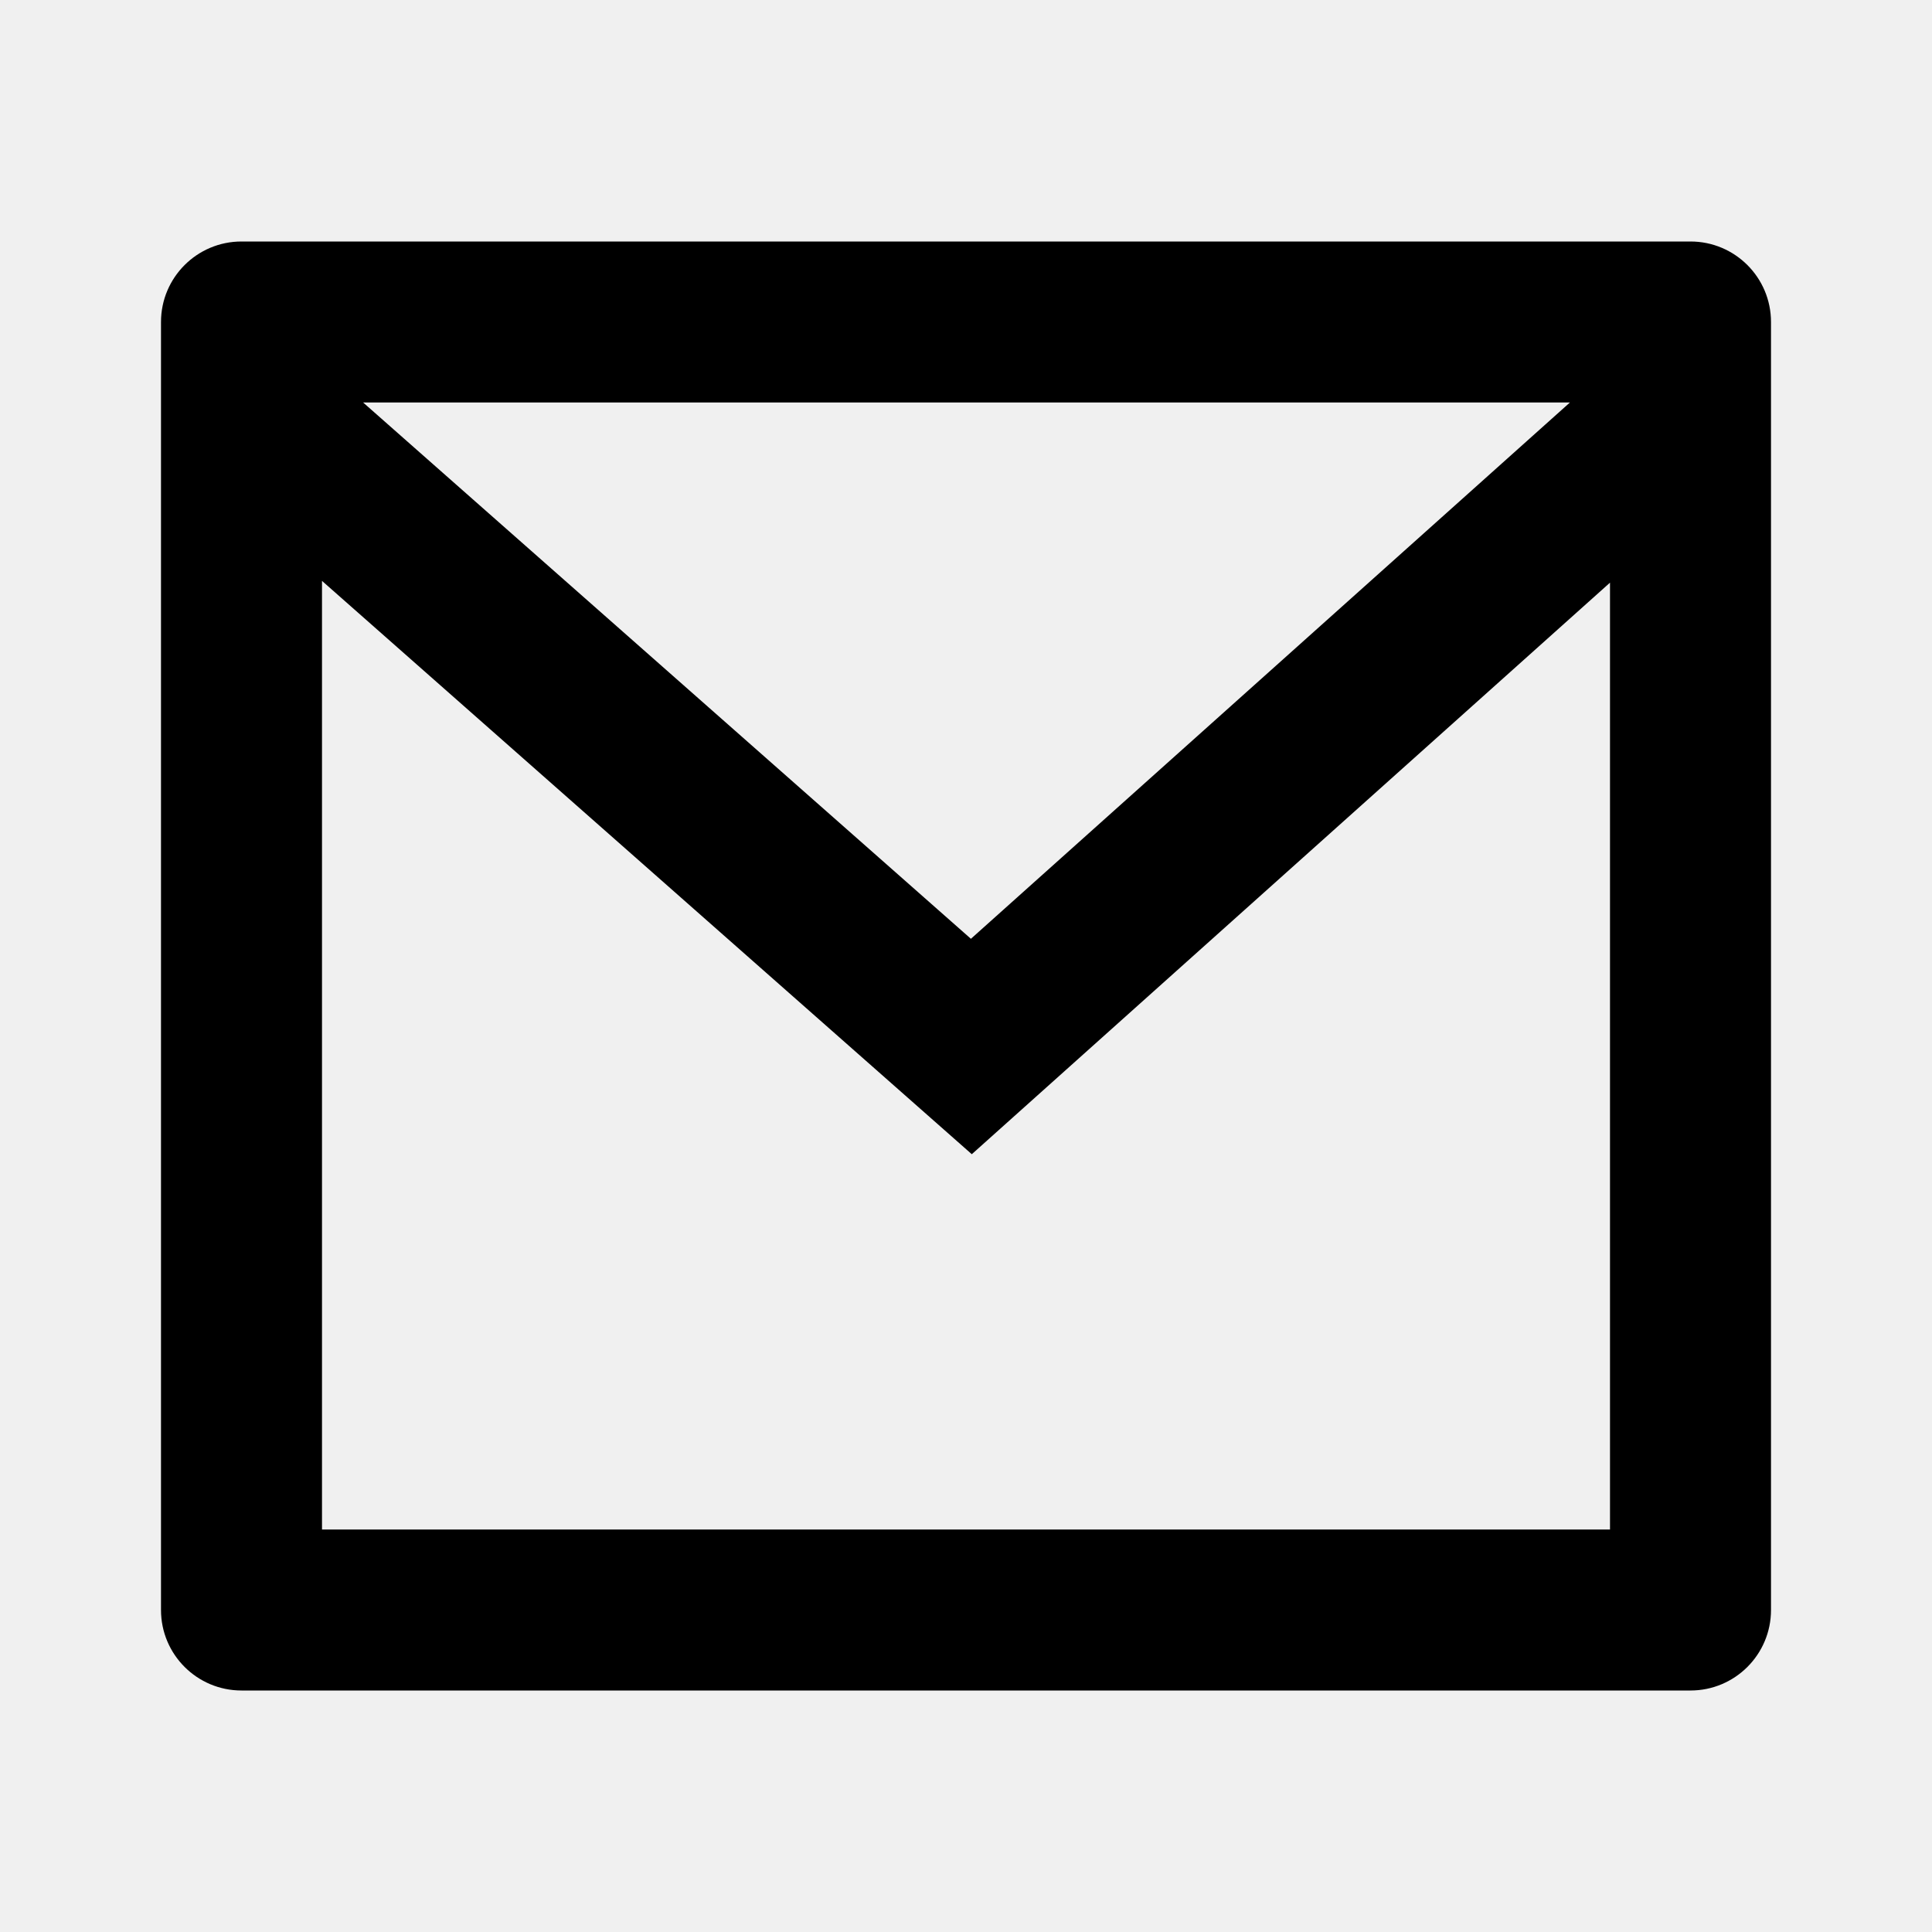
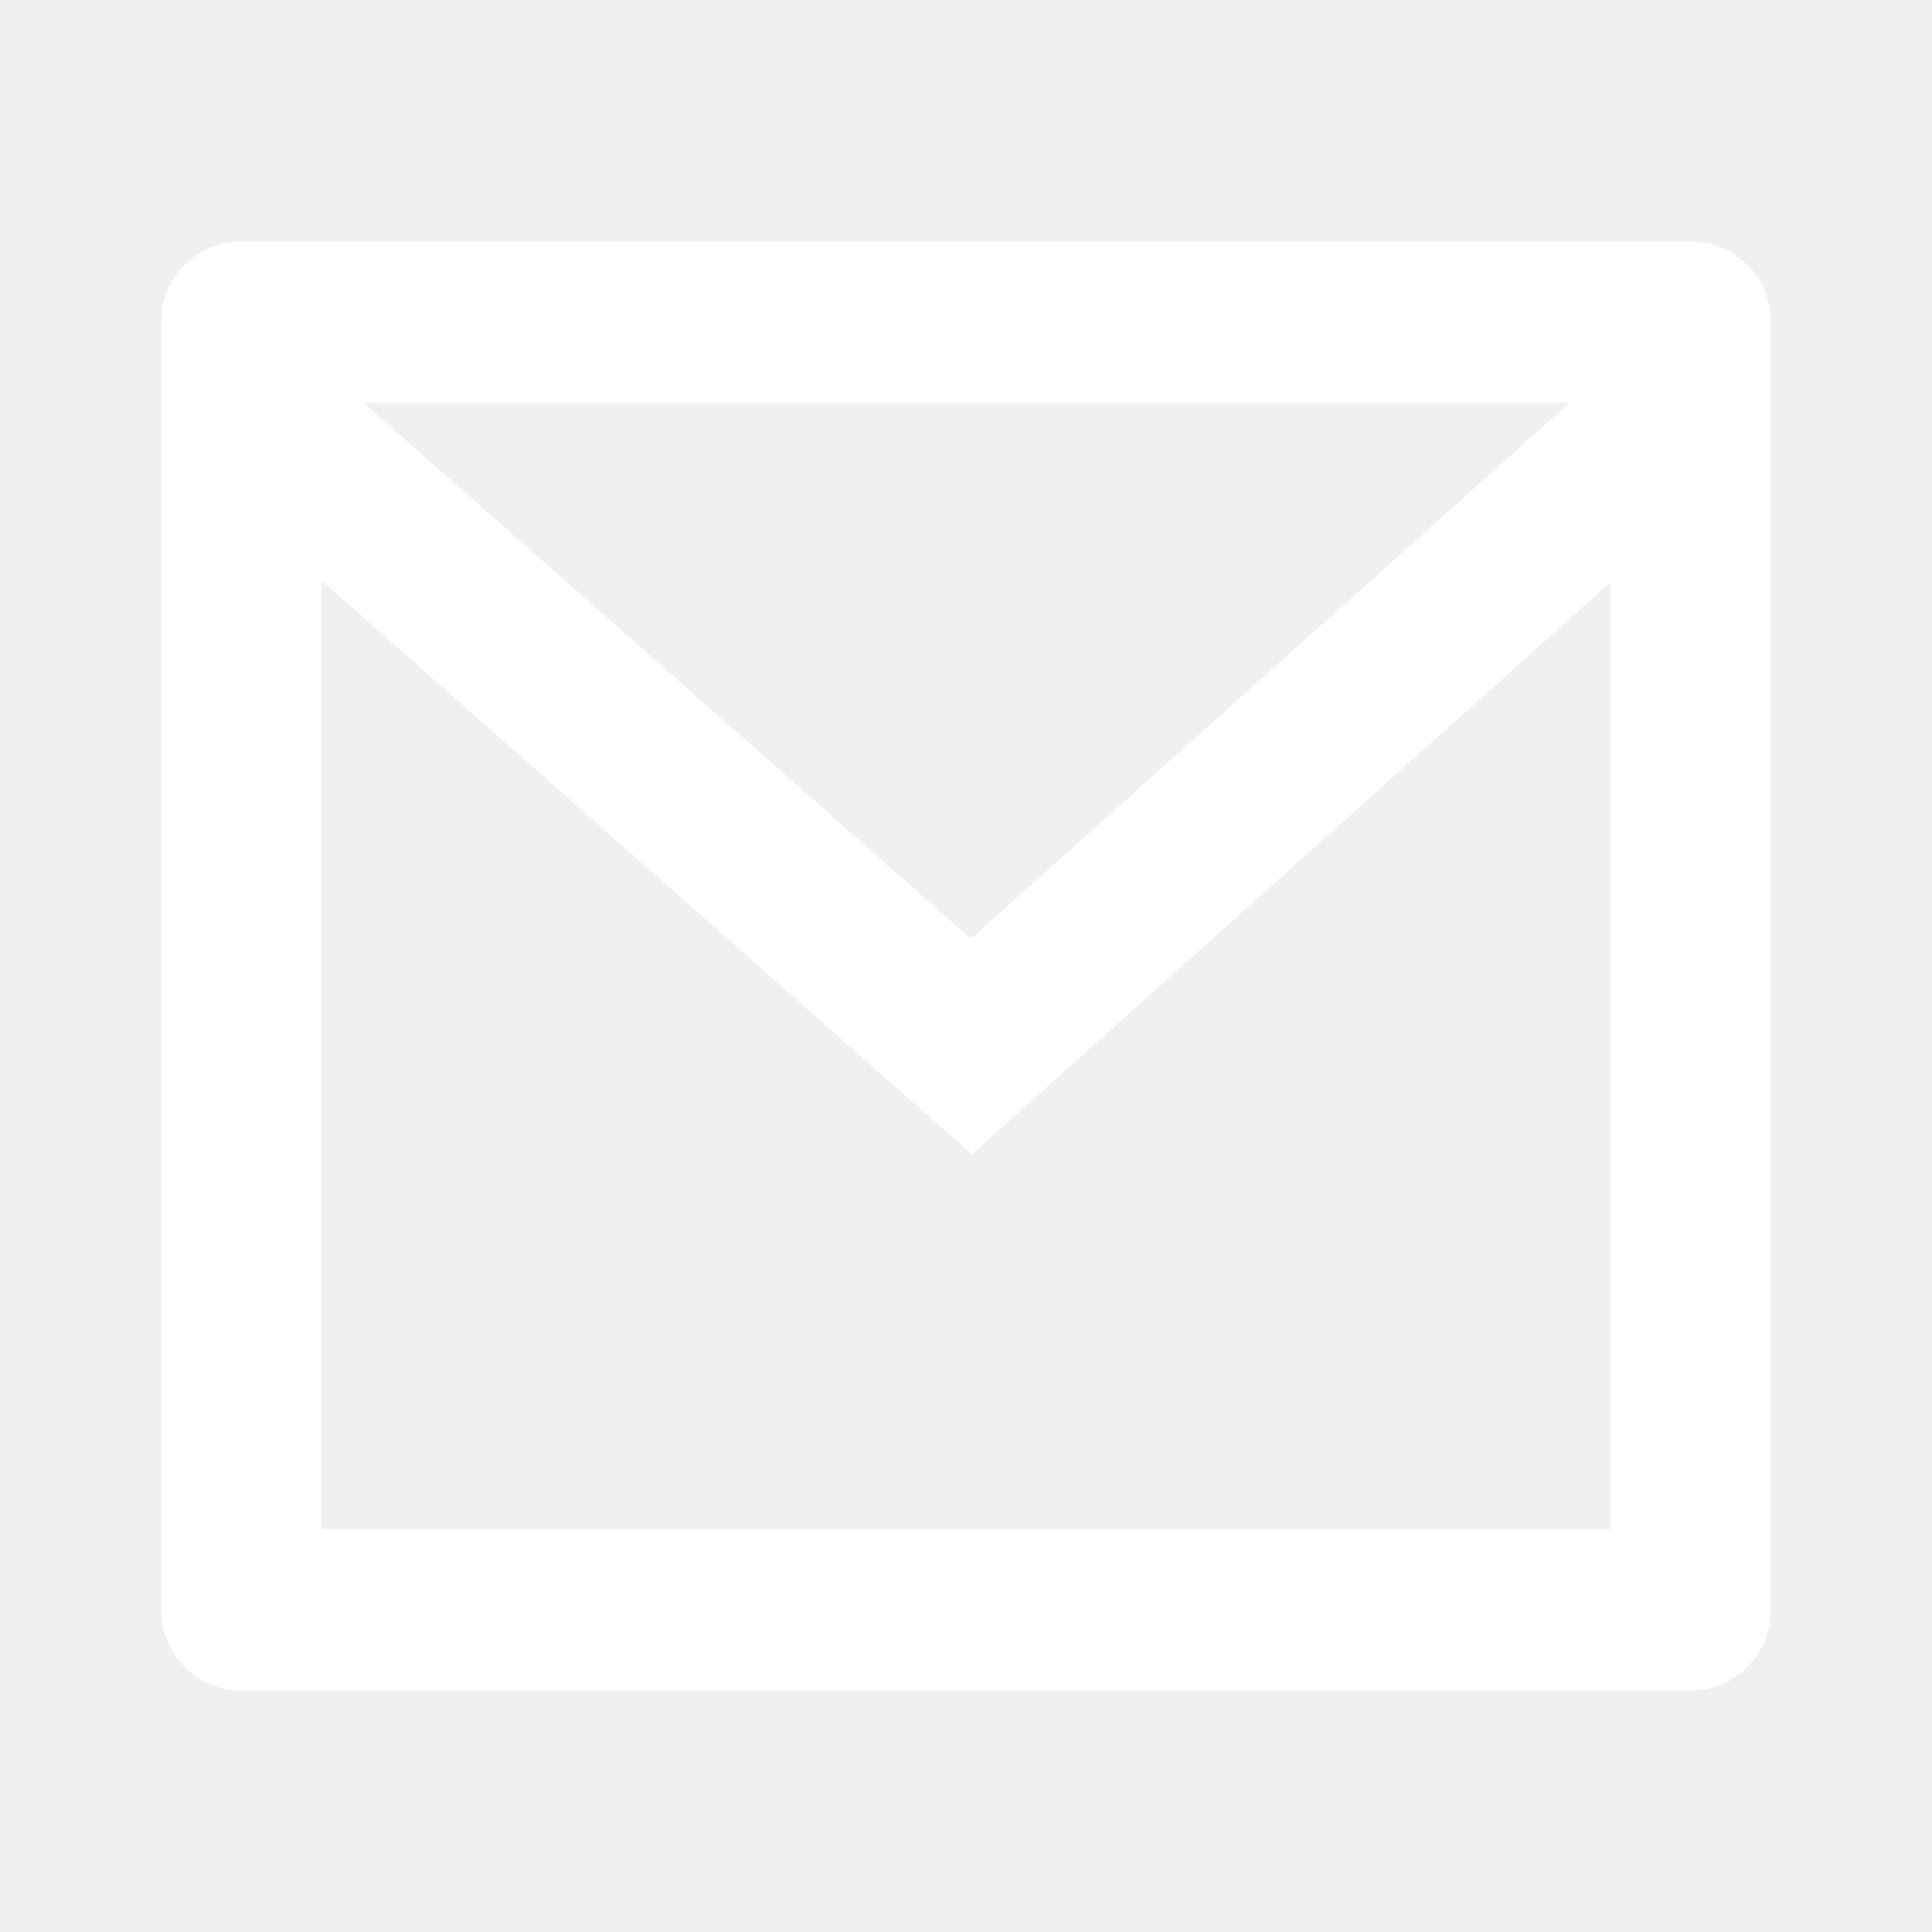
- <svg xmlns="http://www.w3.org/2000/svg" viewBox="0 0 24 24" width="24" height="24">
-   <path fill="none" d="M0 0h24v24H0z" />
-   <path d="M3 3h18a1 1 0 0 1 1 1v16a1 1 0 0 1-1 1H3a1 1 0 0 1-1-1V4a1 1 0 0 1 1-1zm17 4.238l-7.928 7.1L4 7.216V19h16V7.238zM4.511 5l7.55 6.662L19.502 5H4.511z" />
+ <svg xmlns="http://www.w3.org/2000/svg" viewBox="0 0 24 24" width="24" height="24" version="1.1" id="svg6">
+   <defs id="defs10" />
+   <path fill="none" d="M0 0h24v24H0z" id="path2" />
+   <path d="M3 3h18a1 1 0 0 1 1 1v16a1 1 0 0 1-1 1H3a1 1 0 0 1-1-1V4a1 1 0 0 1 1-1zm17 4.238l-7.928 7.1L4 7.216V19h16V7.238zM4.511 5l7.55 6.662L19.502 5H4.511z" id="path4" style="fill:#ffffff;fill-opacity:1" />
</svg>
